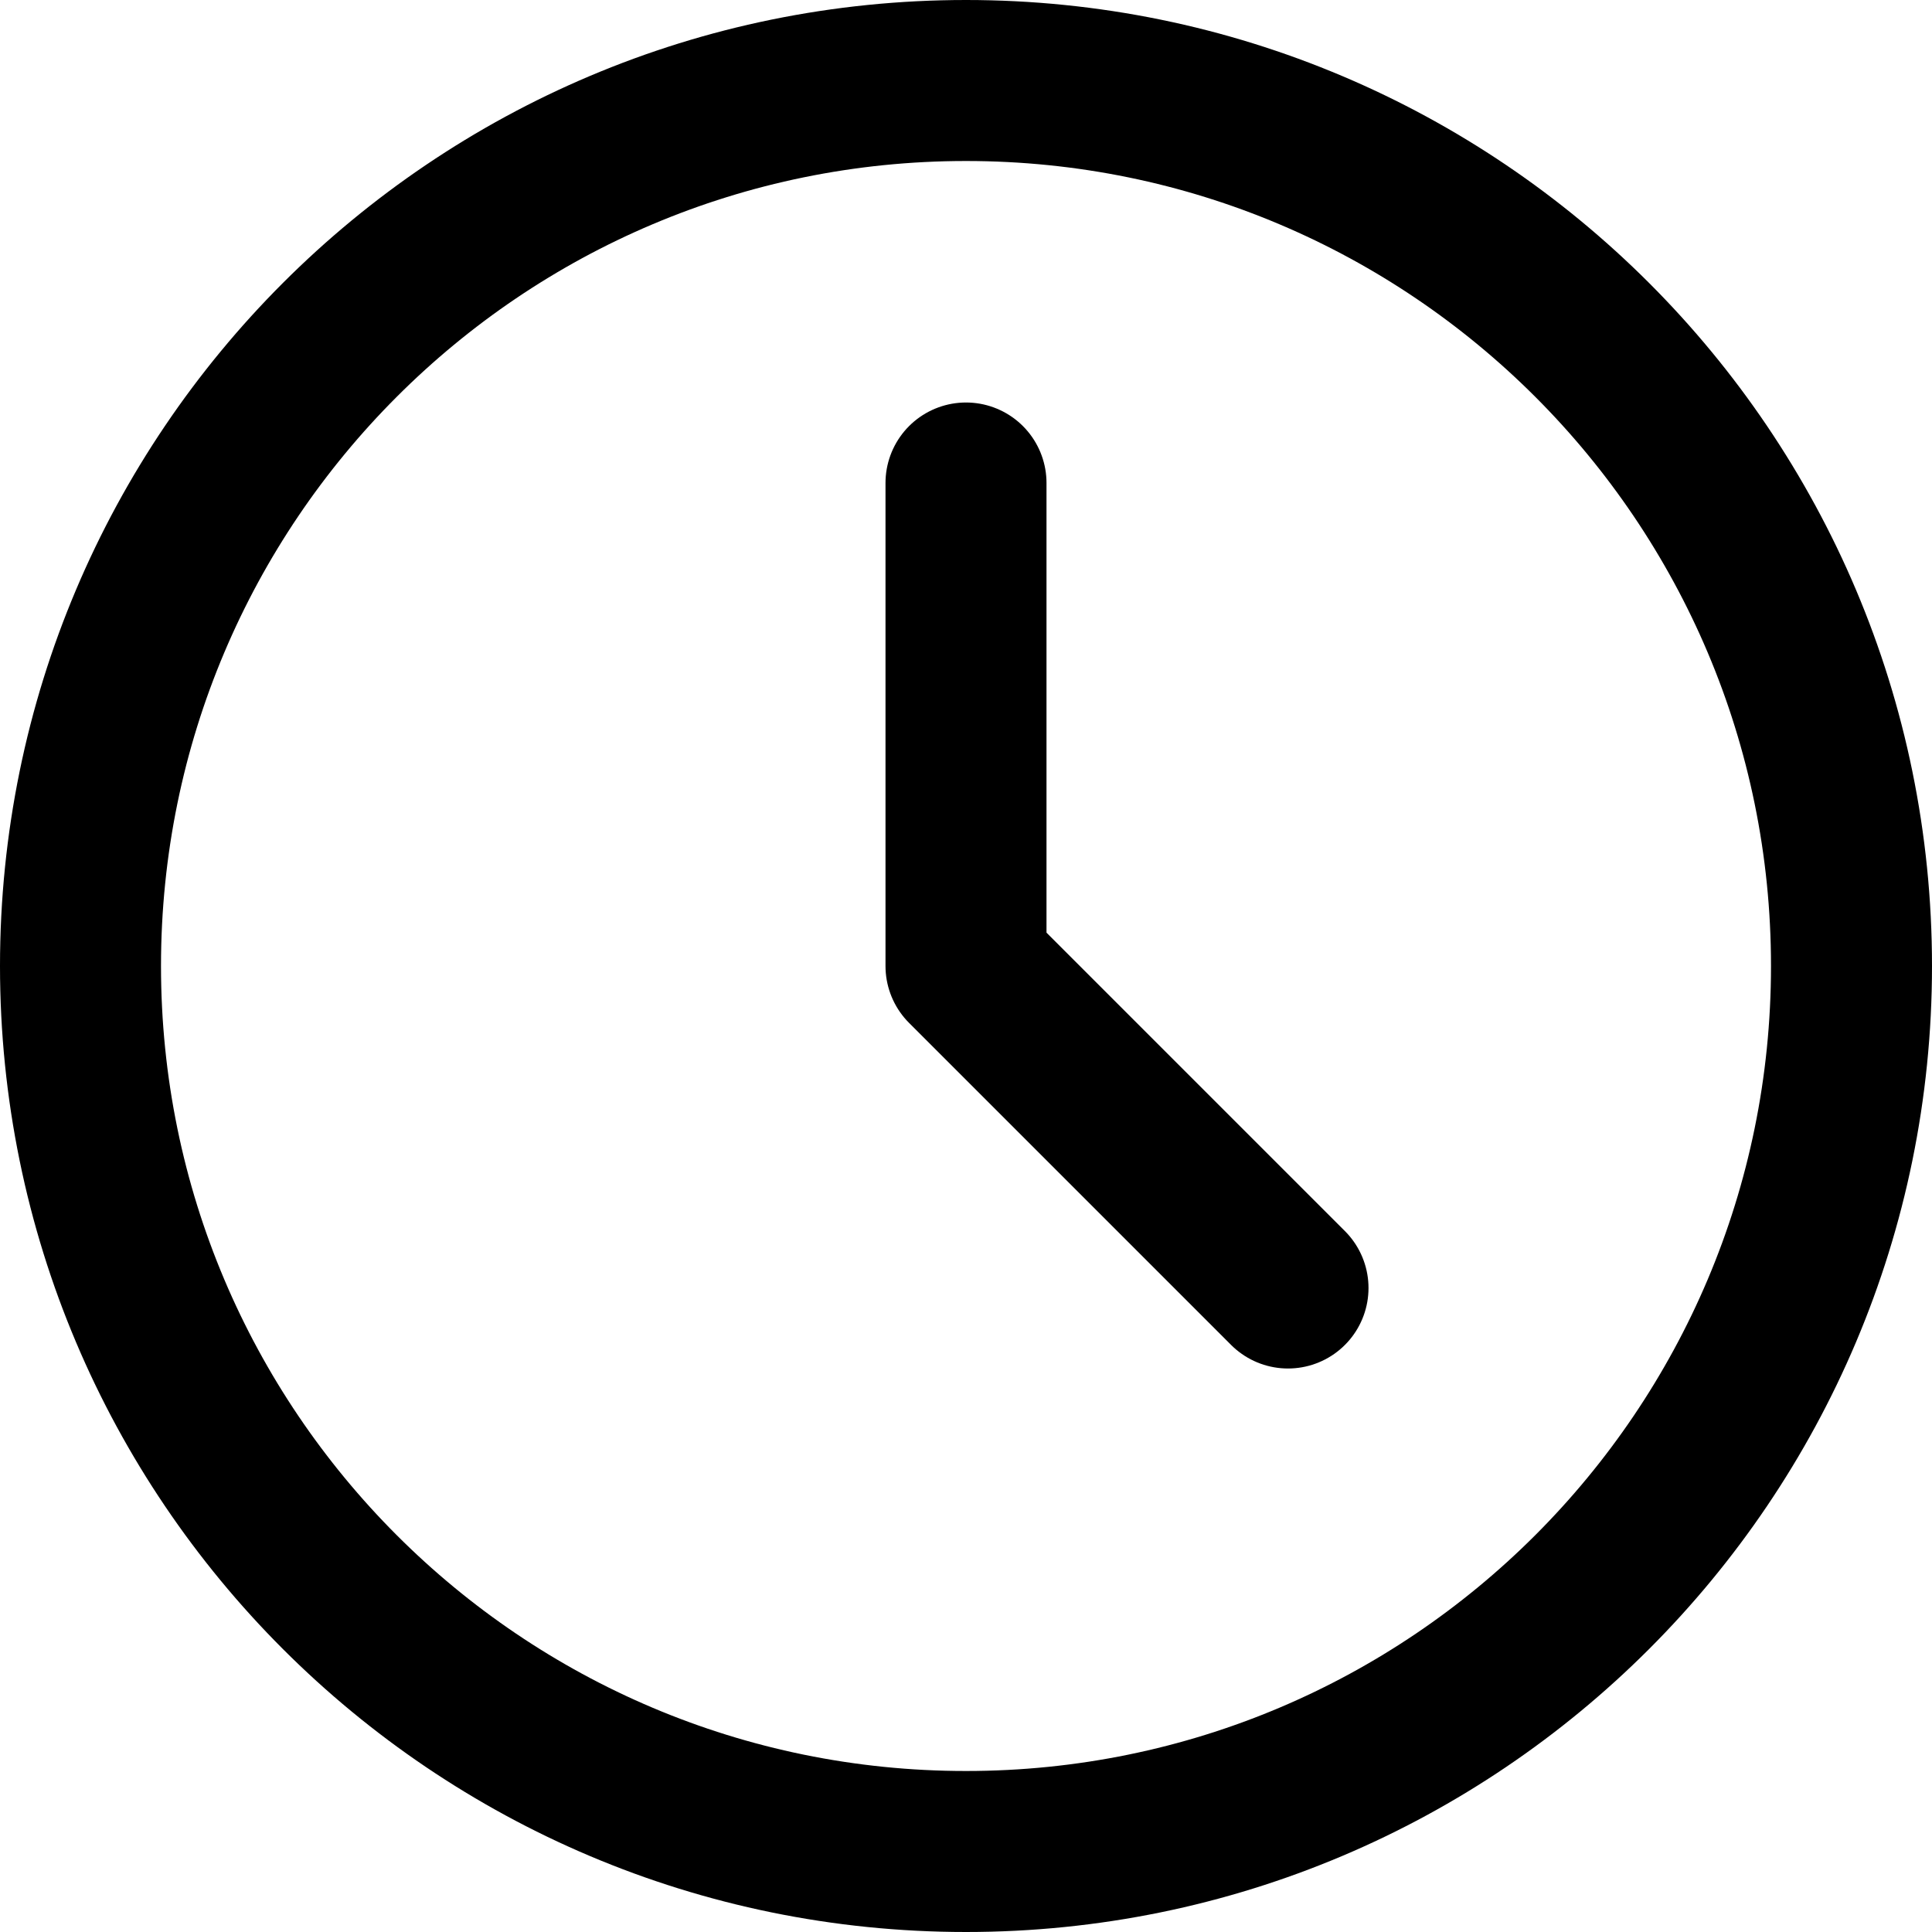
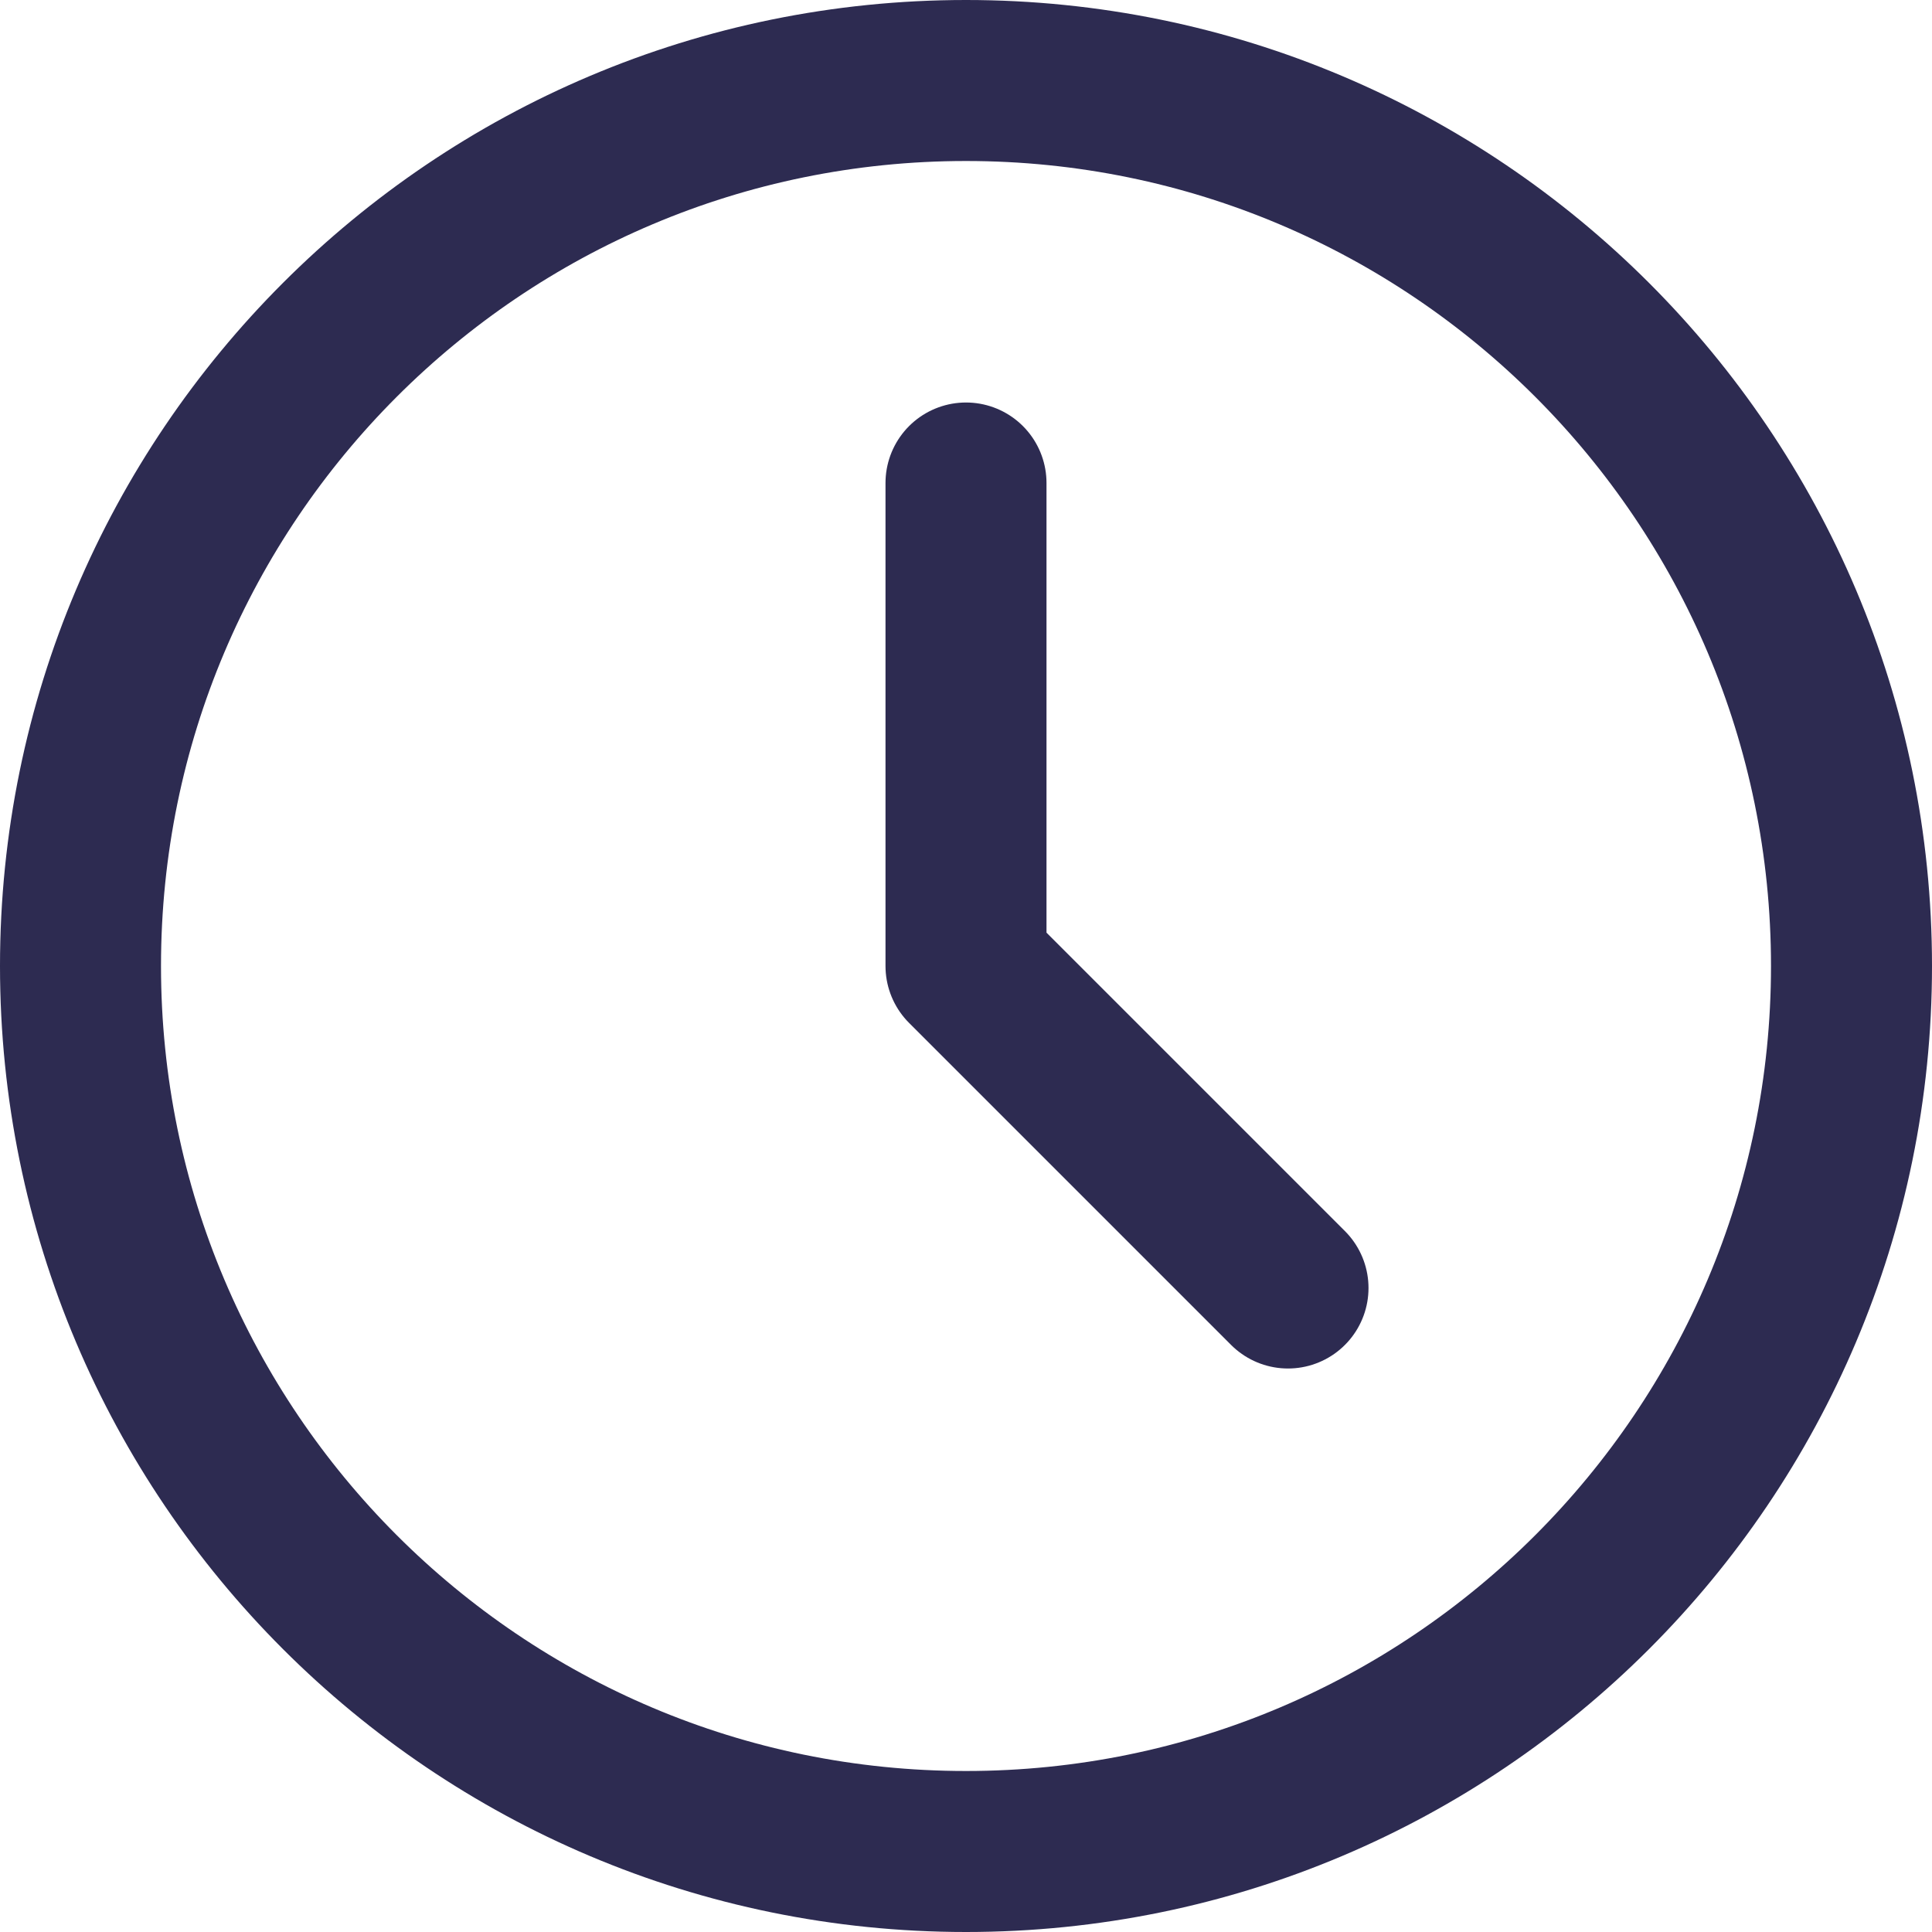
<svg xmlns="http://www.w3.org/2000/svg" viewBox="0 0 24 24">
  <defs>
-     <style>.cls-1{fill:none;stroke:#000;stroke-linecap:round;stroke-linejoin:round;stroke-width:2px;}</style>
+     <style>.cls-1{fill:none;stroke:#2d2b51;stroke-linecap:round;stroke-linejoin:round;stroke-width:2px;}</style>
  </defs>
  <g id="_22.time" data-name="22.time">
    <circle class="cls-1" cx="12" cy="12" r="11" />
    <polyline class="cls-1" points="12 6 12 12 16 16" />
  </g>
</svg>
